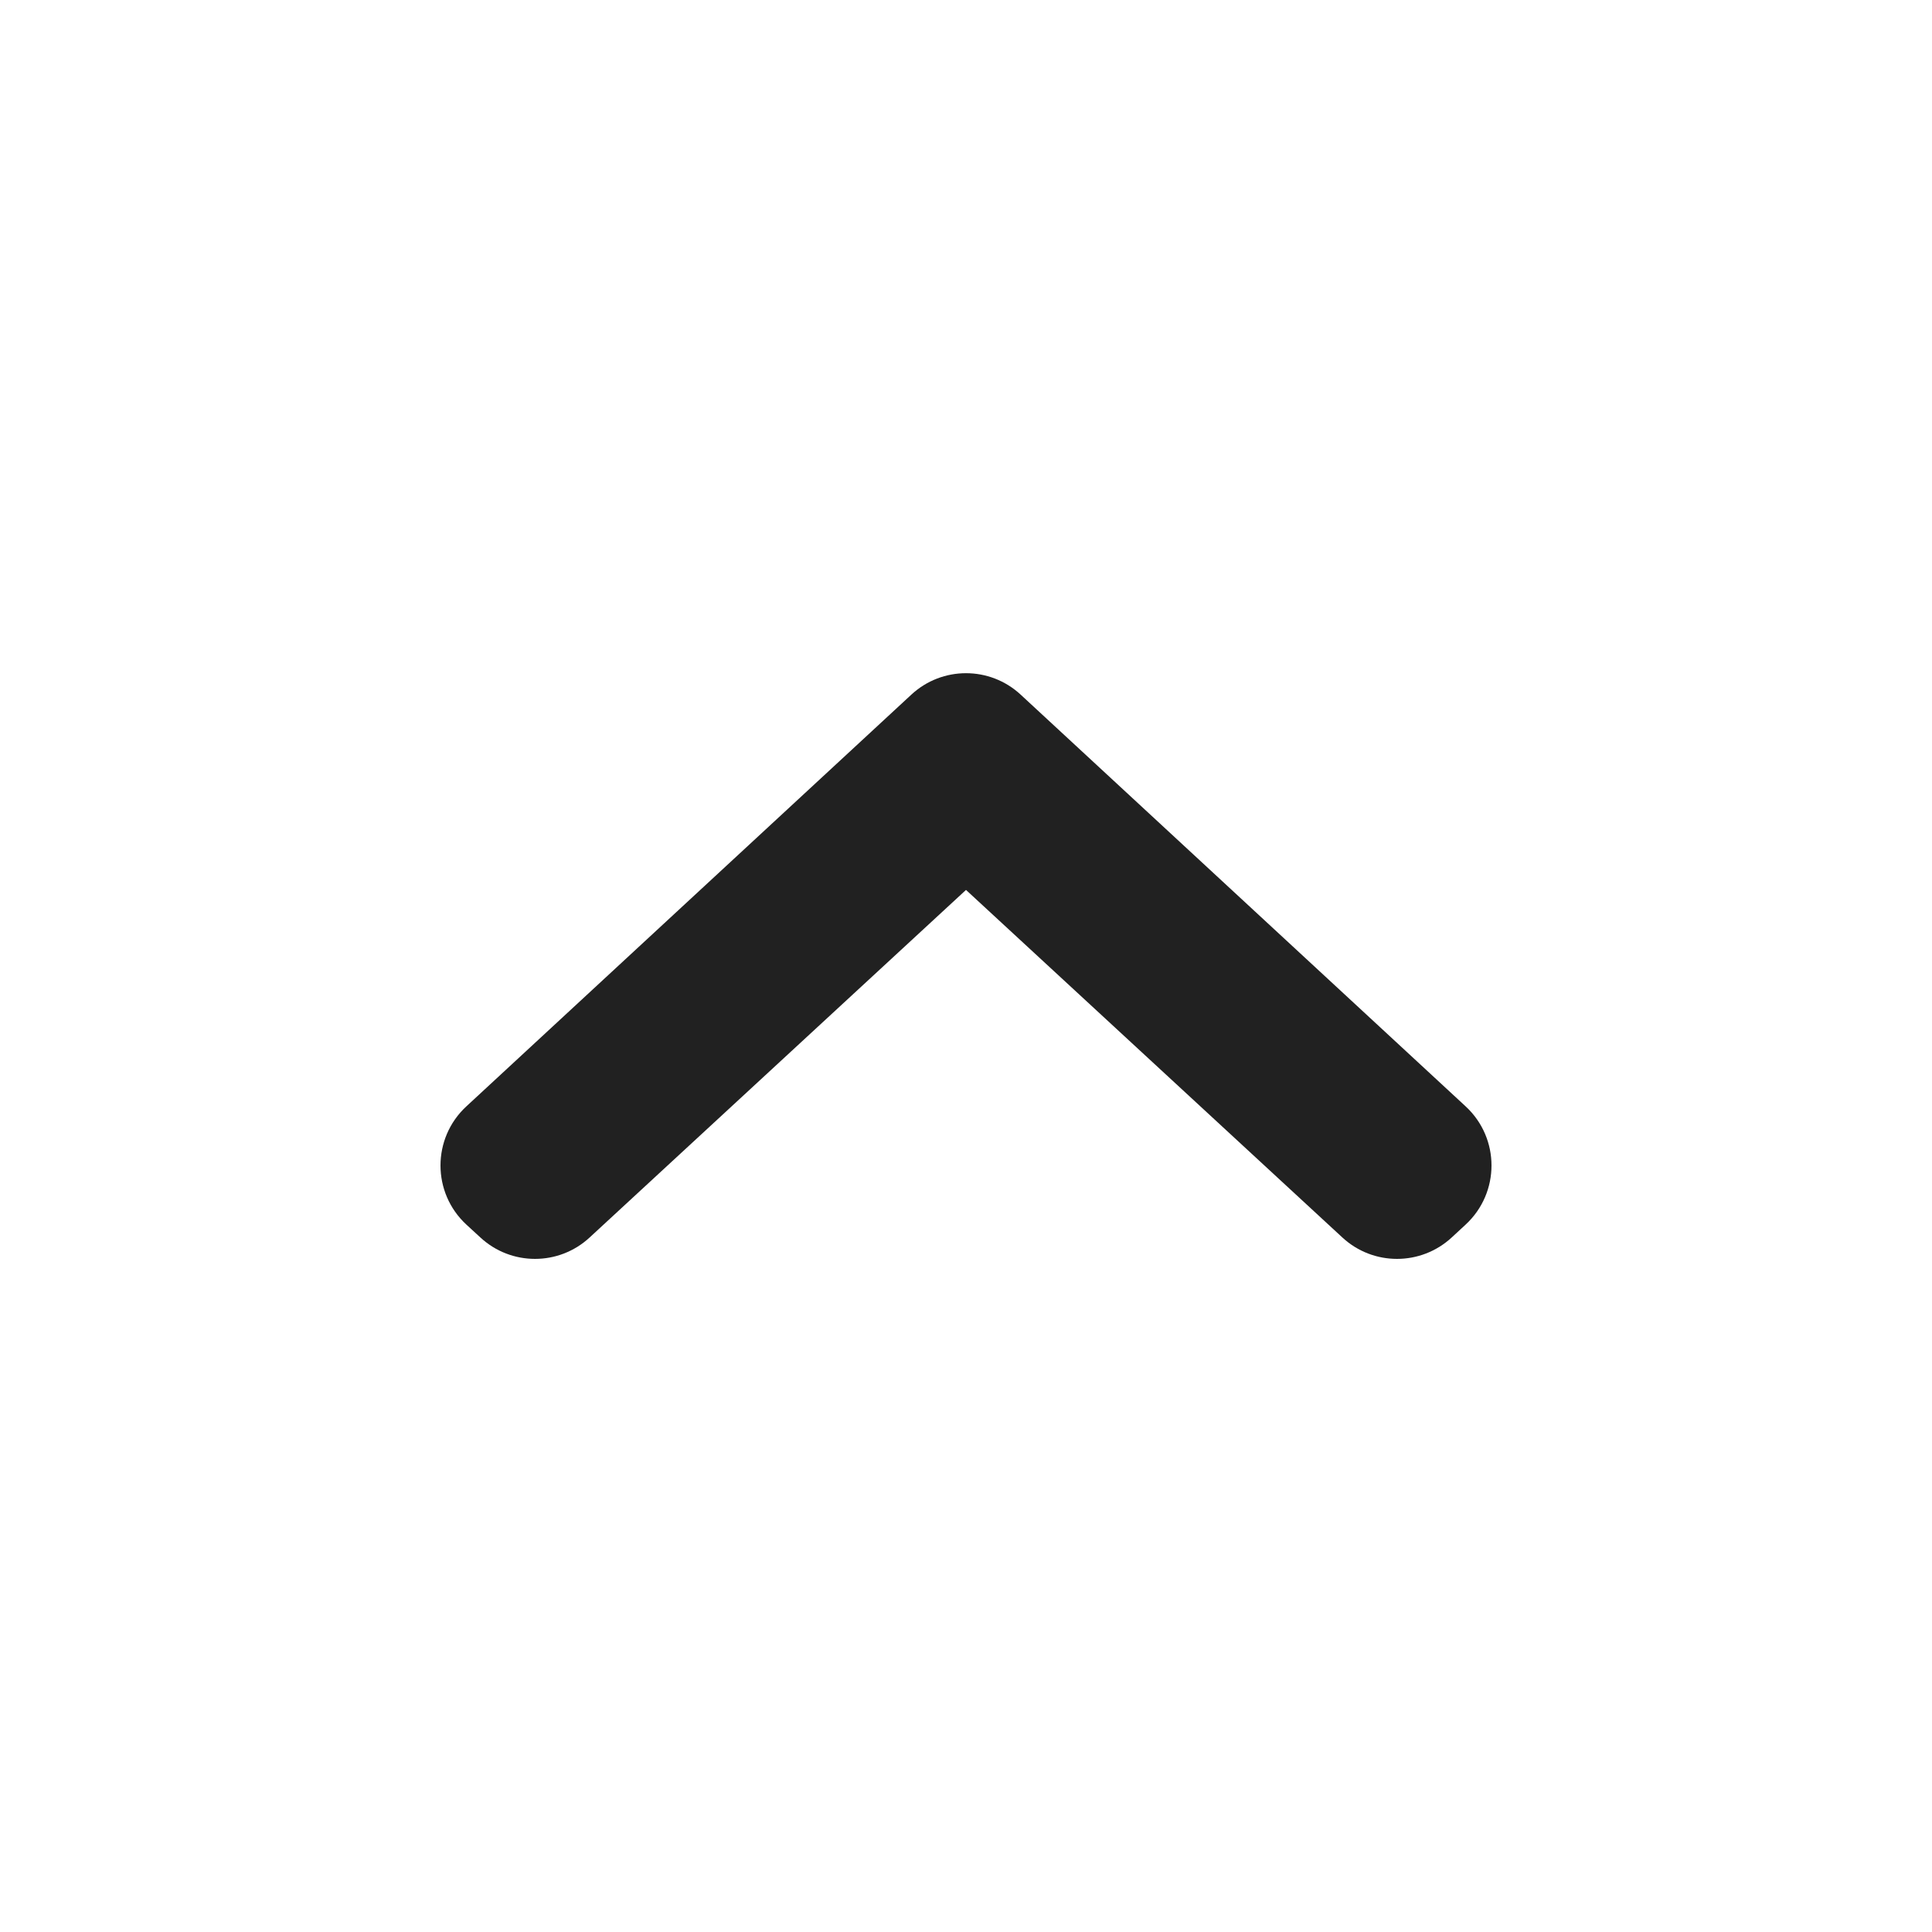
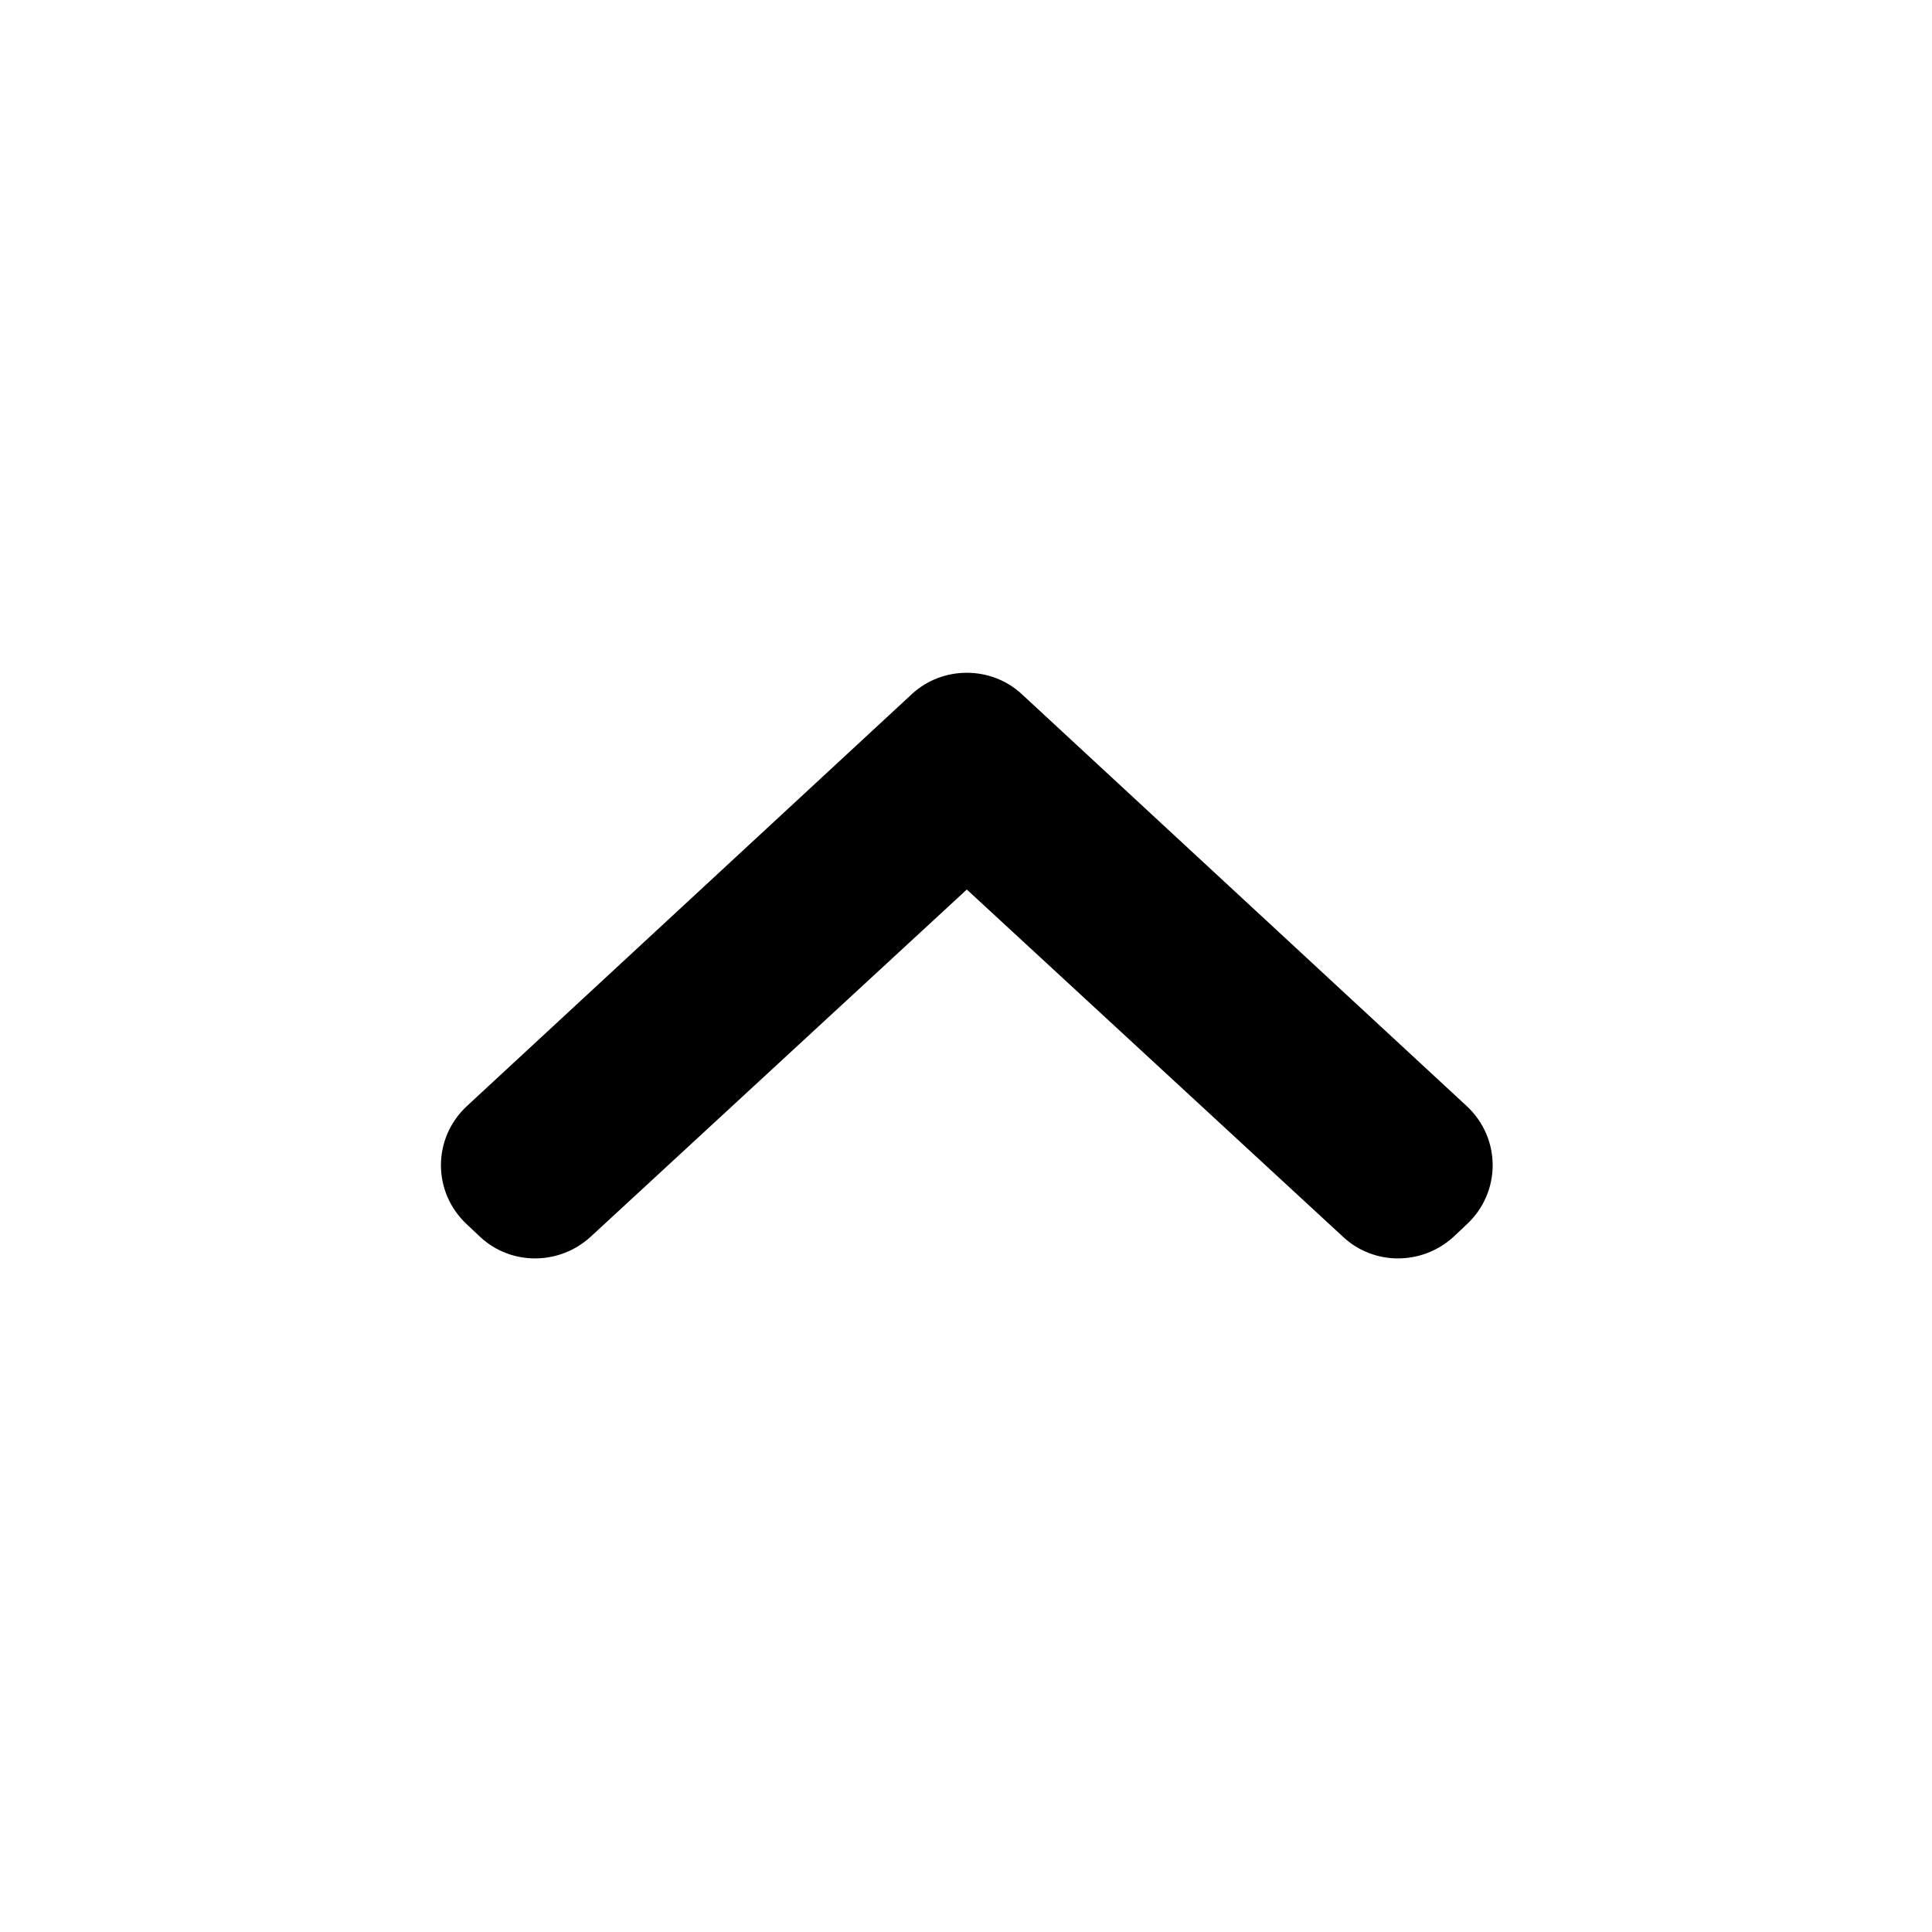
- <svg xmlns="http://www.w3.org/2000/svg" width="24" height="24" viewBox="0 0 24 24" fill="none">
-   <path d="M5.967 15.372C6.35 15.727 6.941 15.727 7.324 15.373L12 11.055L16.676 15.373C17.059 15.727 17.65 15.727 18.034 15.372L18.207 15.212C18.635 14.816 18.635 14.14 18.207 13.744L12.679 8.629C12.296 8.274 11.704 8.274 11.321 8.629L5.793 13.744C5.365 14.14 5.365 14.816 5.793 15.212L5.967 15.372Z" fill="#212121" />
+ <svg xmlns="http://www.w3.org/2000/svg" id="a" viewBox="0 0 24 24">
+   <path d="M5.97,15.37c.38,.35,.97,.35,1.36,0l4.68-4.32,4.68,4.32c.38,.35,.97,.35,1.36,0l.17-.16c.43-.4,.43-1.07,0-1.47l-5.53-5.12c-.38-.35-.98-.35-1.36,0l-5.53,5.12c-.43,.4-.43,1.07,0,1.47l.17,.16Z" />
</svg>
